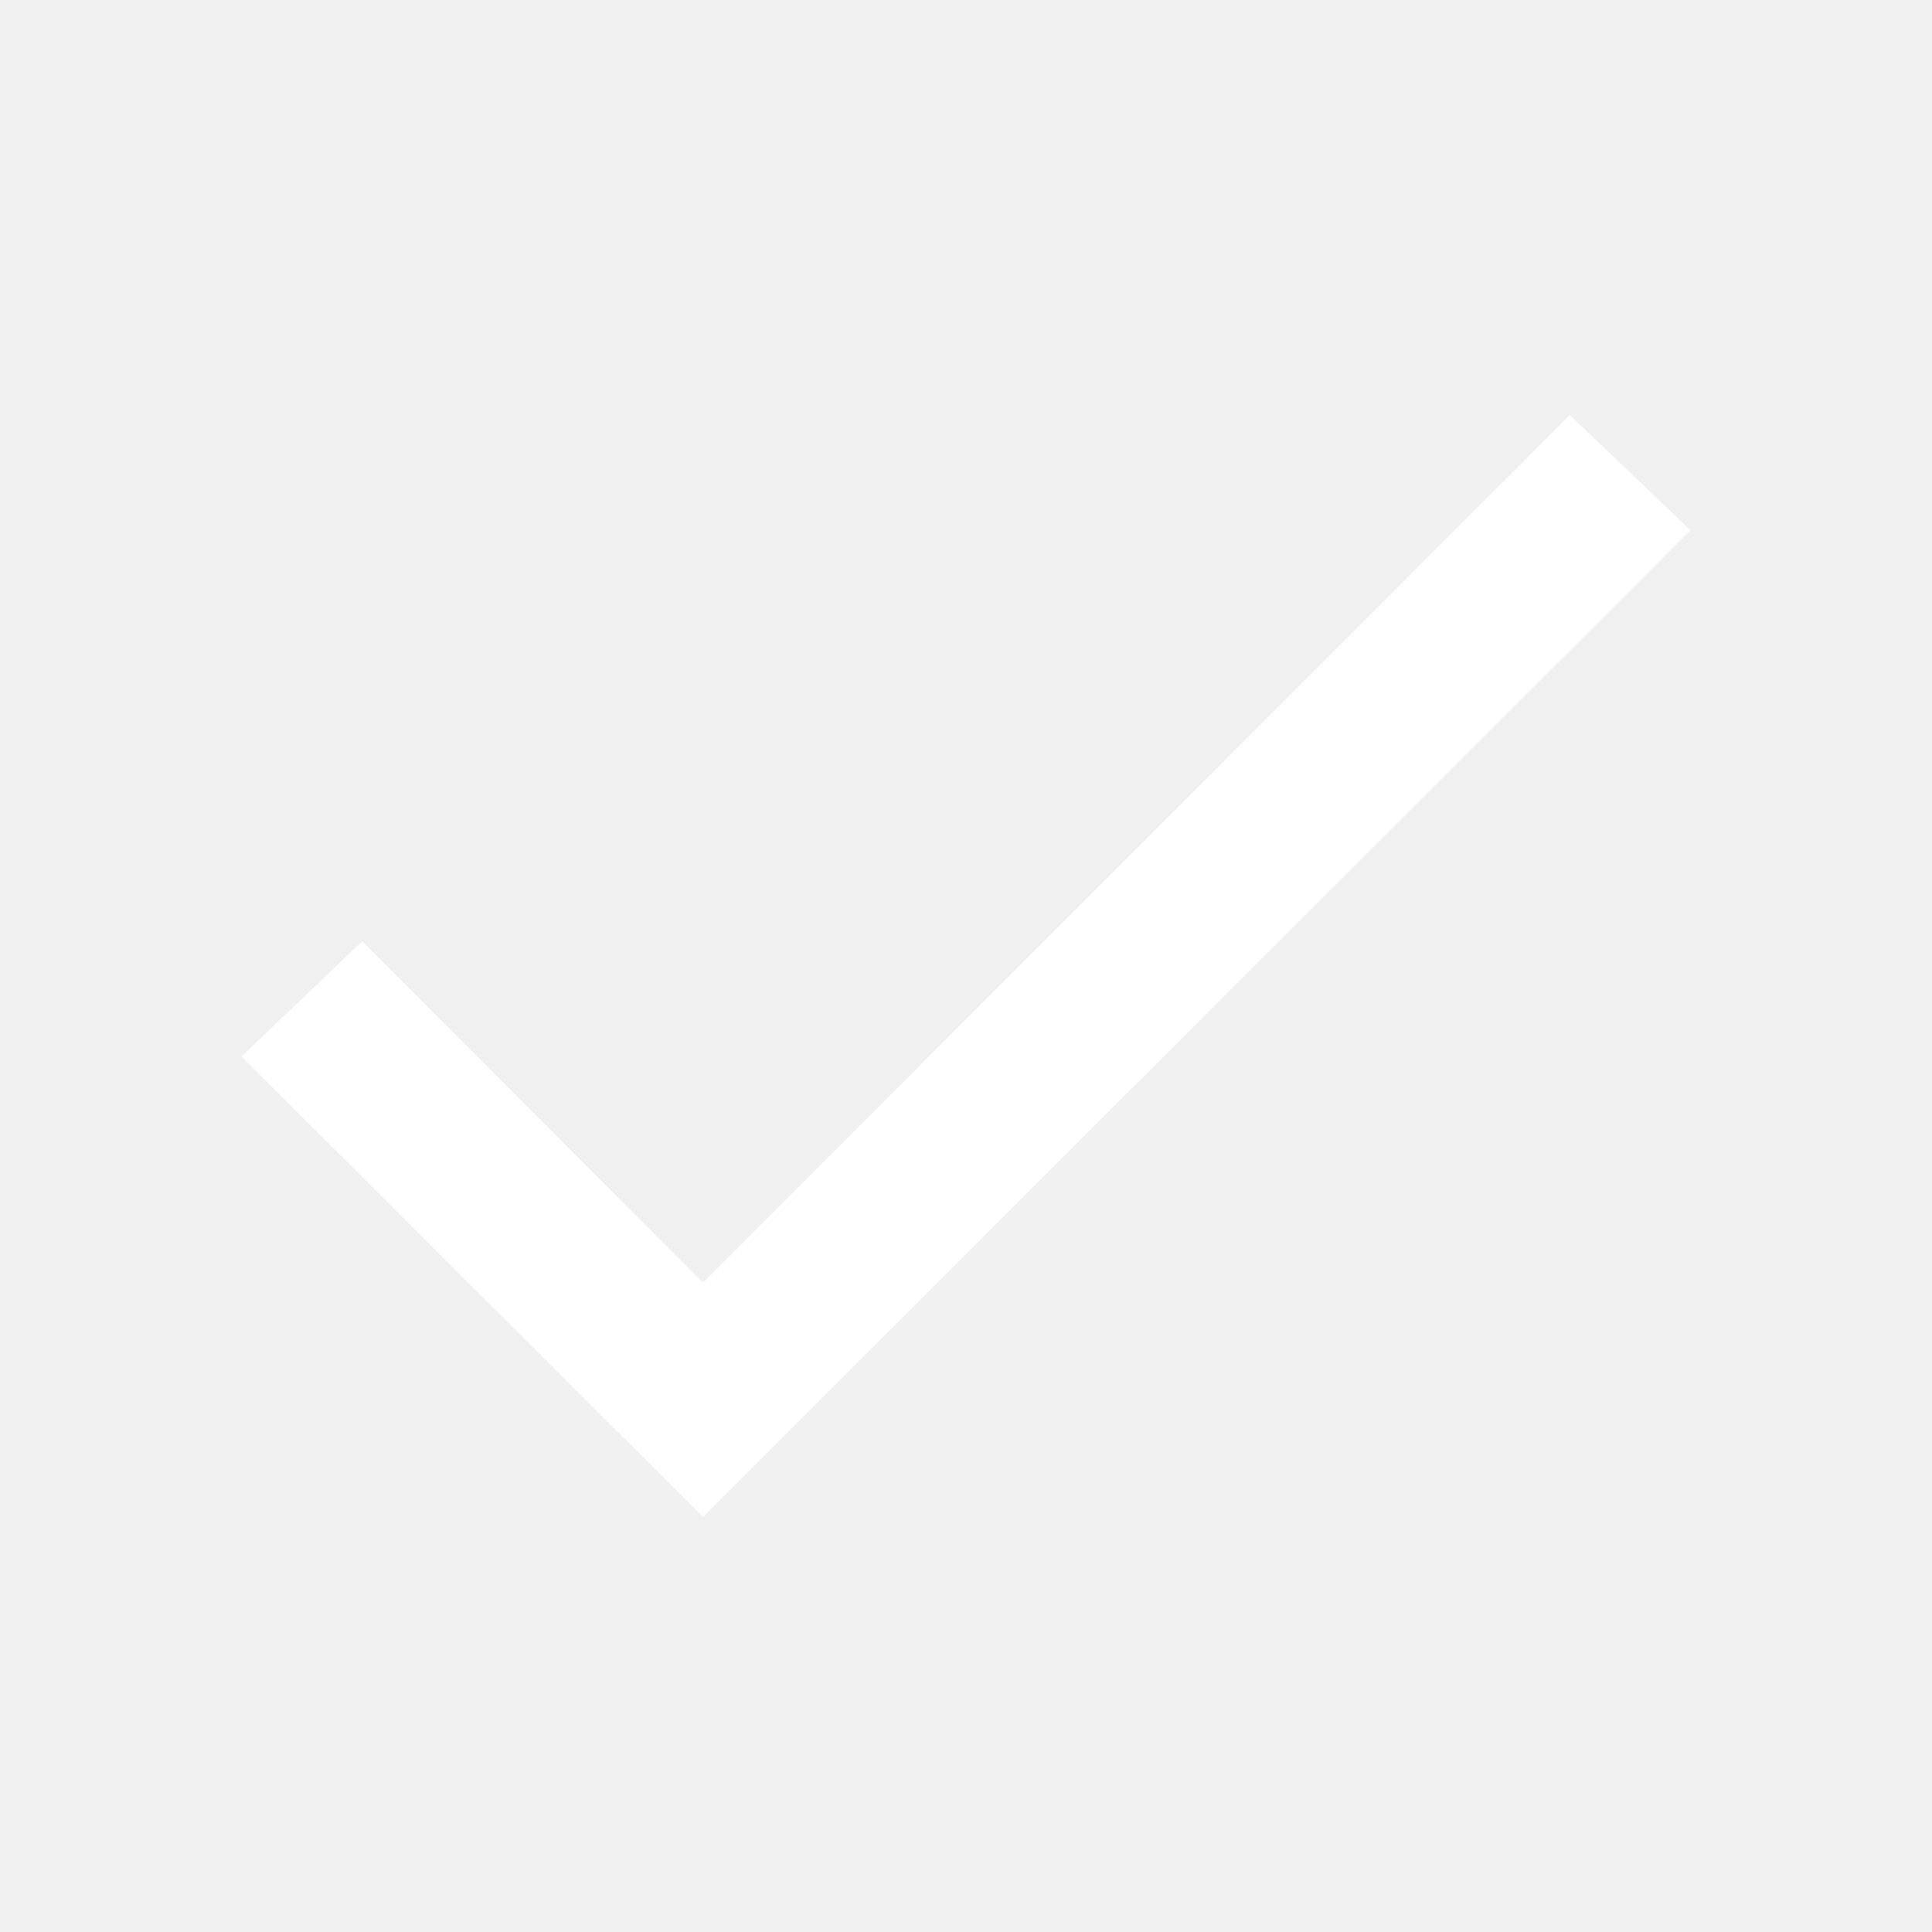
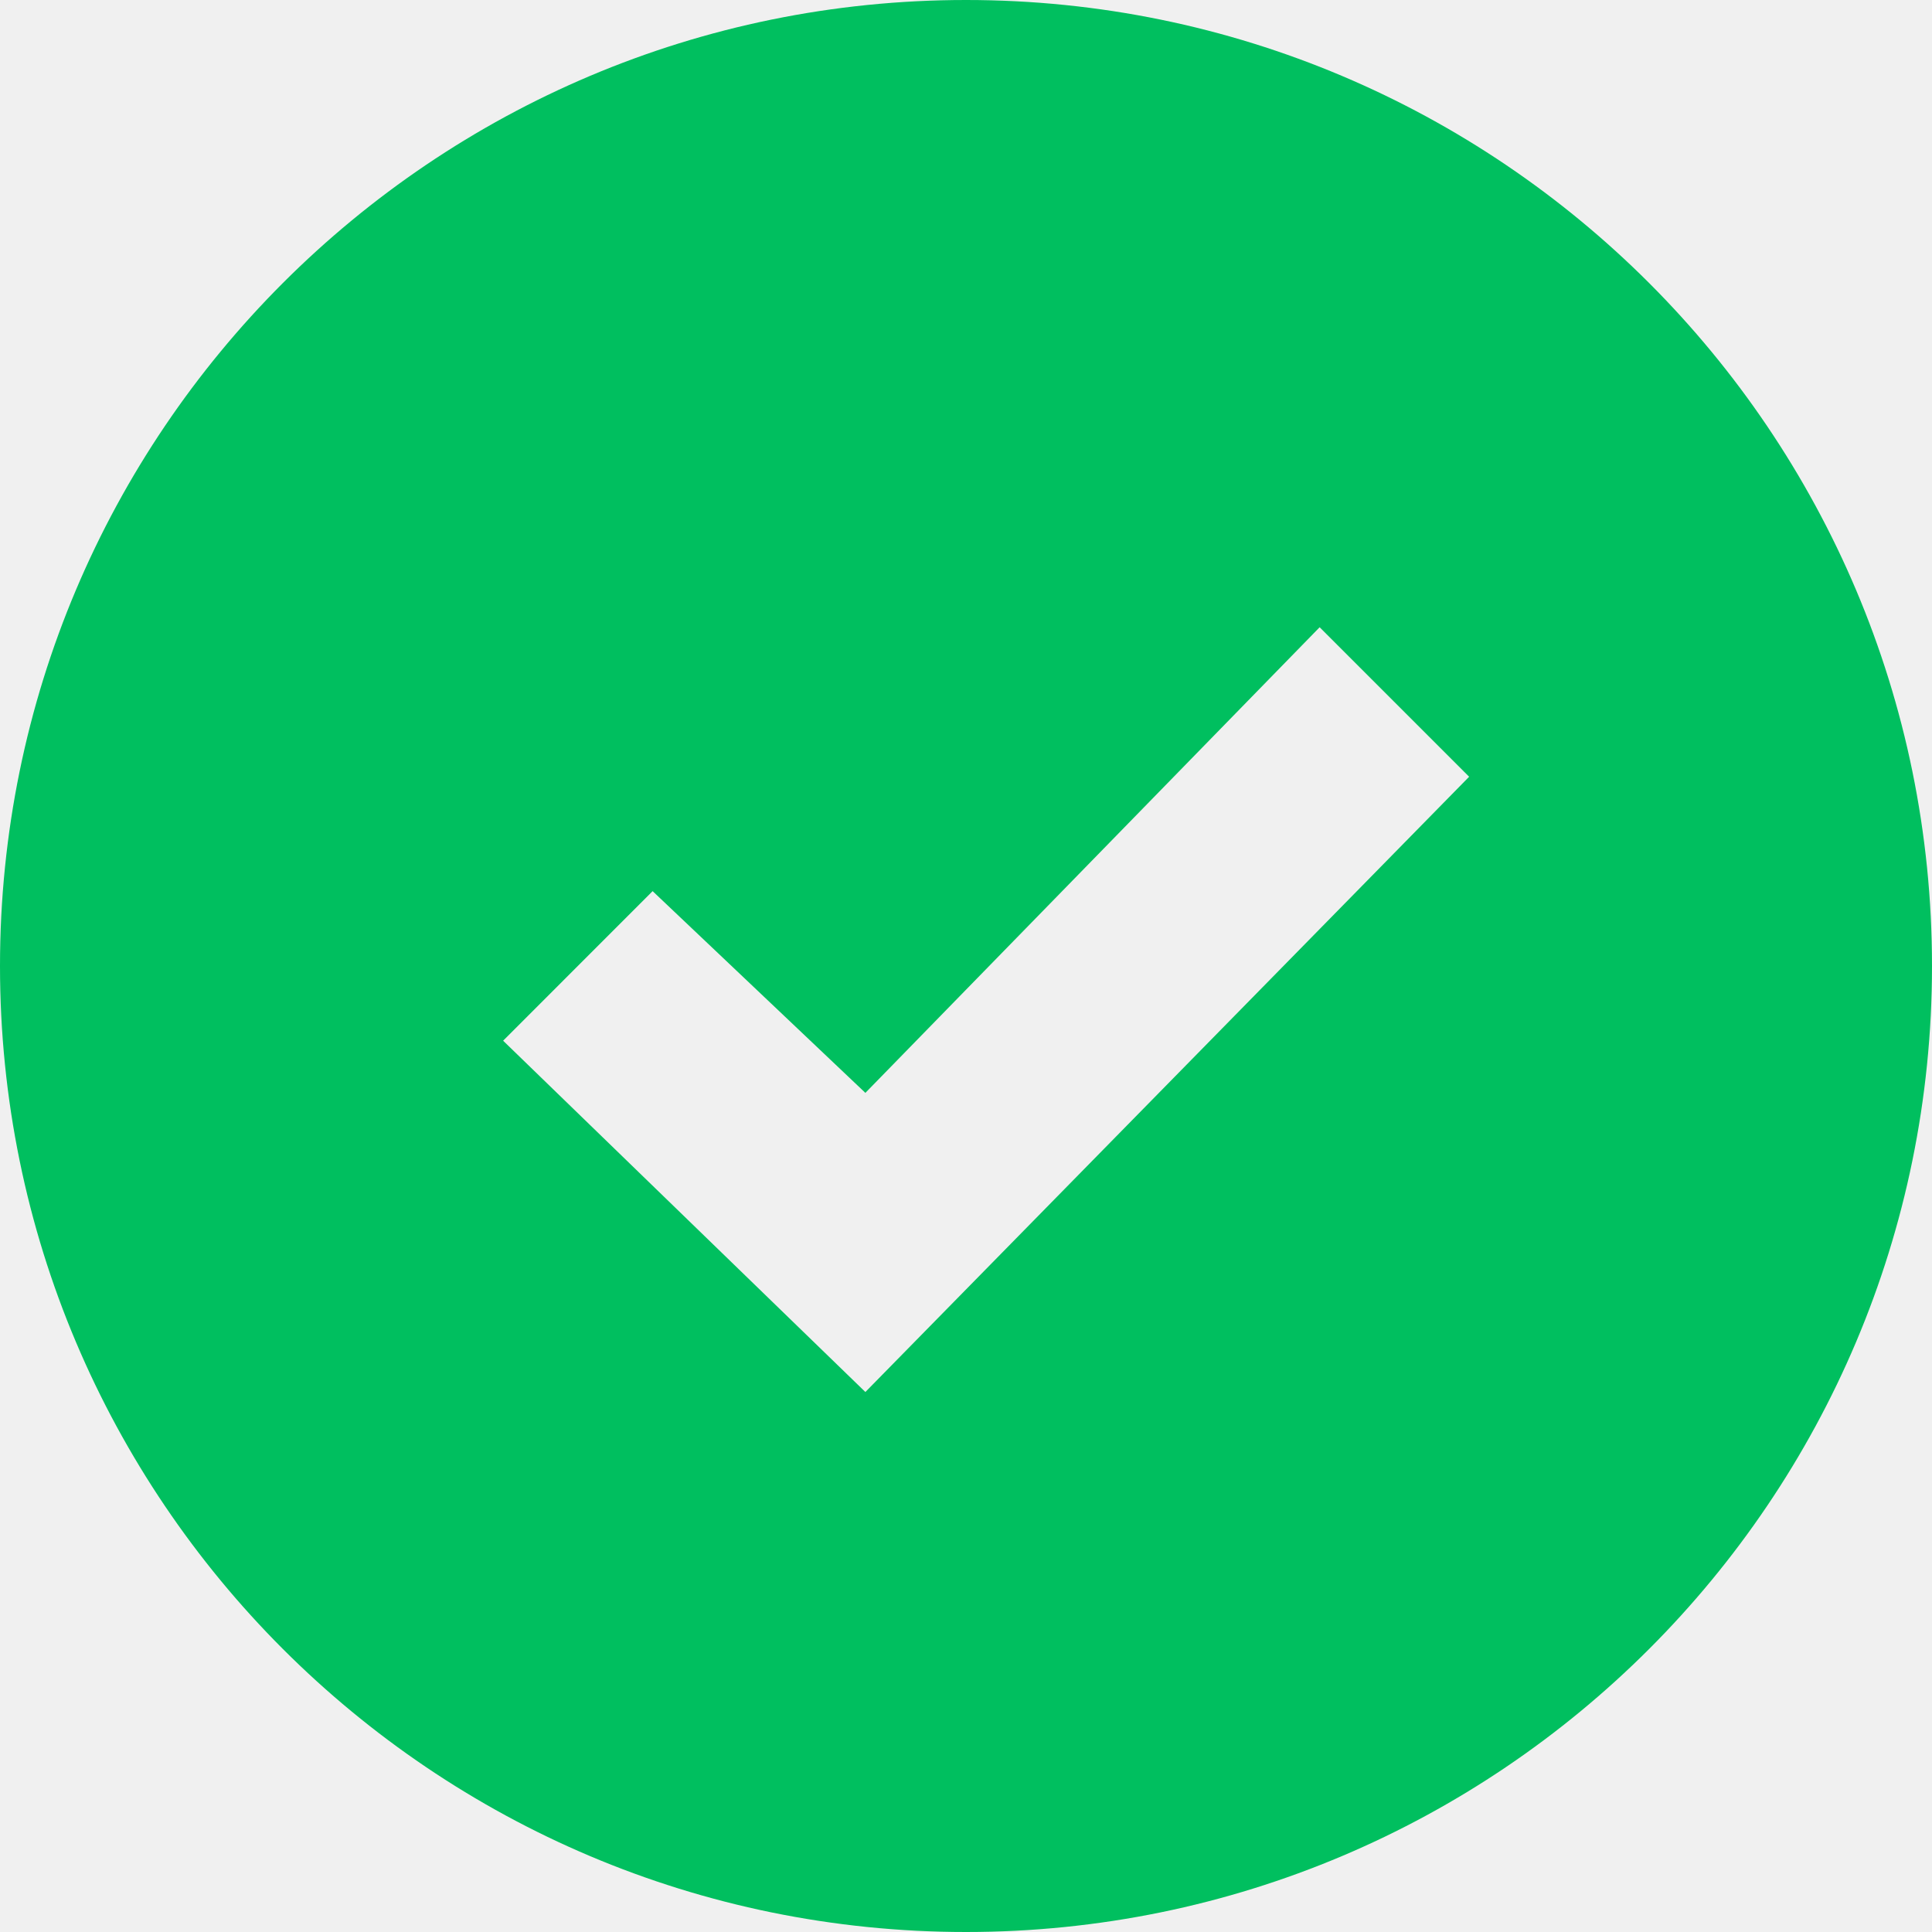
- <svg xmlns="http://www.w3.org/2000/svg" width="512" height="512" style="">
-   <rect id="backgroundrect" width="100%" height="100%" x="0" y="0" fill="none" stroke="none" />
-   <g class="currentLayer" style="">
-     <path d="M186.301 339.893L96 249.461l-32 30.507L186.301 402 448 140.506 416 110z" id="svg_1" class="selected" fill="#ffffff" fill-opacity="1" />
+ <svg xmlns="http://www.w3.org/2000/svg" width="24" height="24">
+   <g>
+     <rect fill="none" id="canvas_background" height="402" width="582" y="-1" x="-1" />
+   </g>
+   <g>
+     <path fill="#00bf5f" id="svg_1" d="m12,0c-6.627,0 -12,5.373 -12,12s5.373,12 12,12s12,-5.373 12,-12s-5.373,-12 -12,-12zm-1.25,17.292l-4.5,-4.364l1.857,-1.858l2.643,2.506l5.643,-5.784l1.857,1.857l-7.5,7.643z" />
  </g>
</svg>
